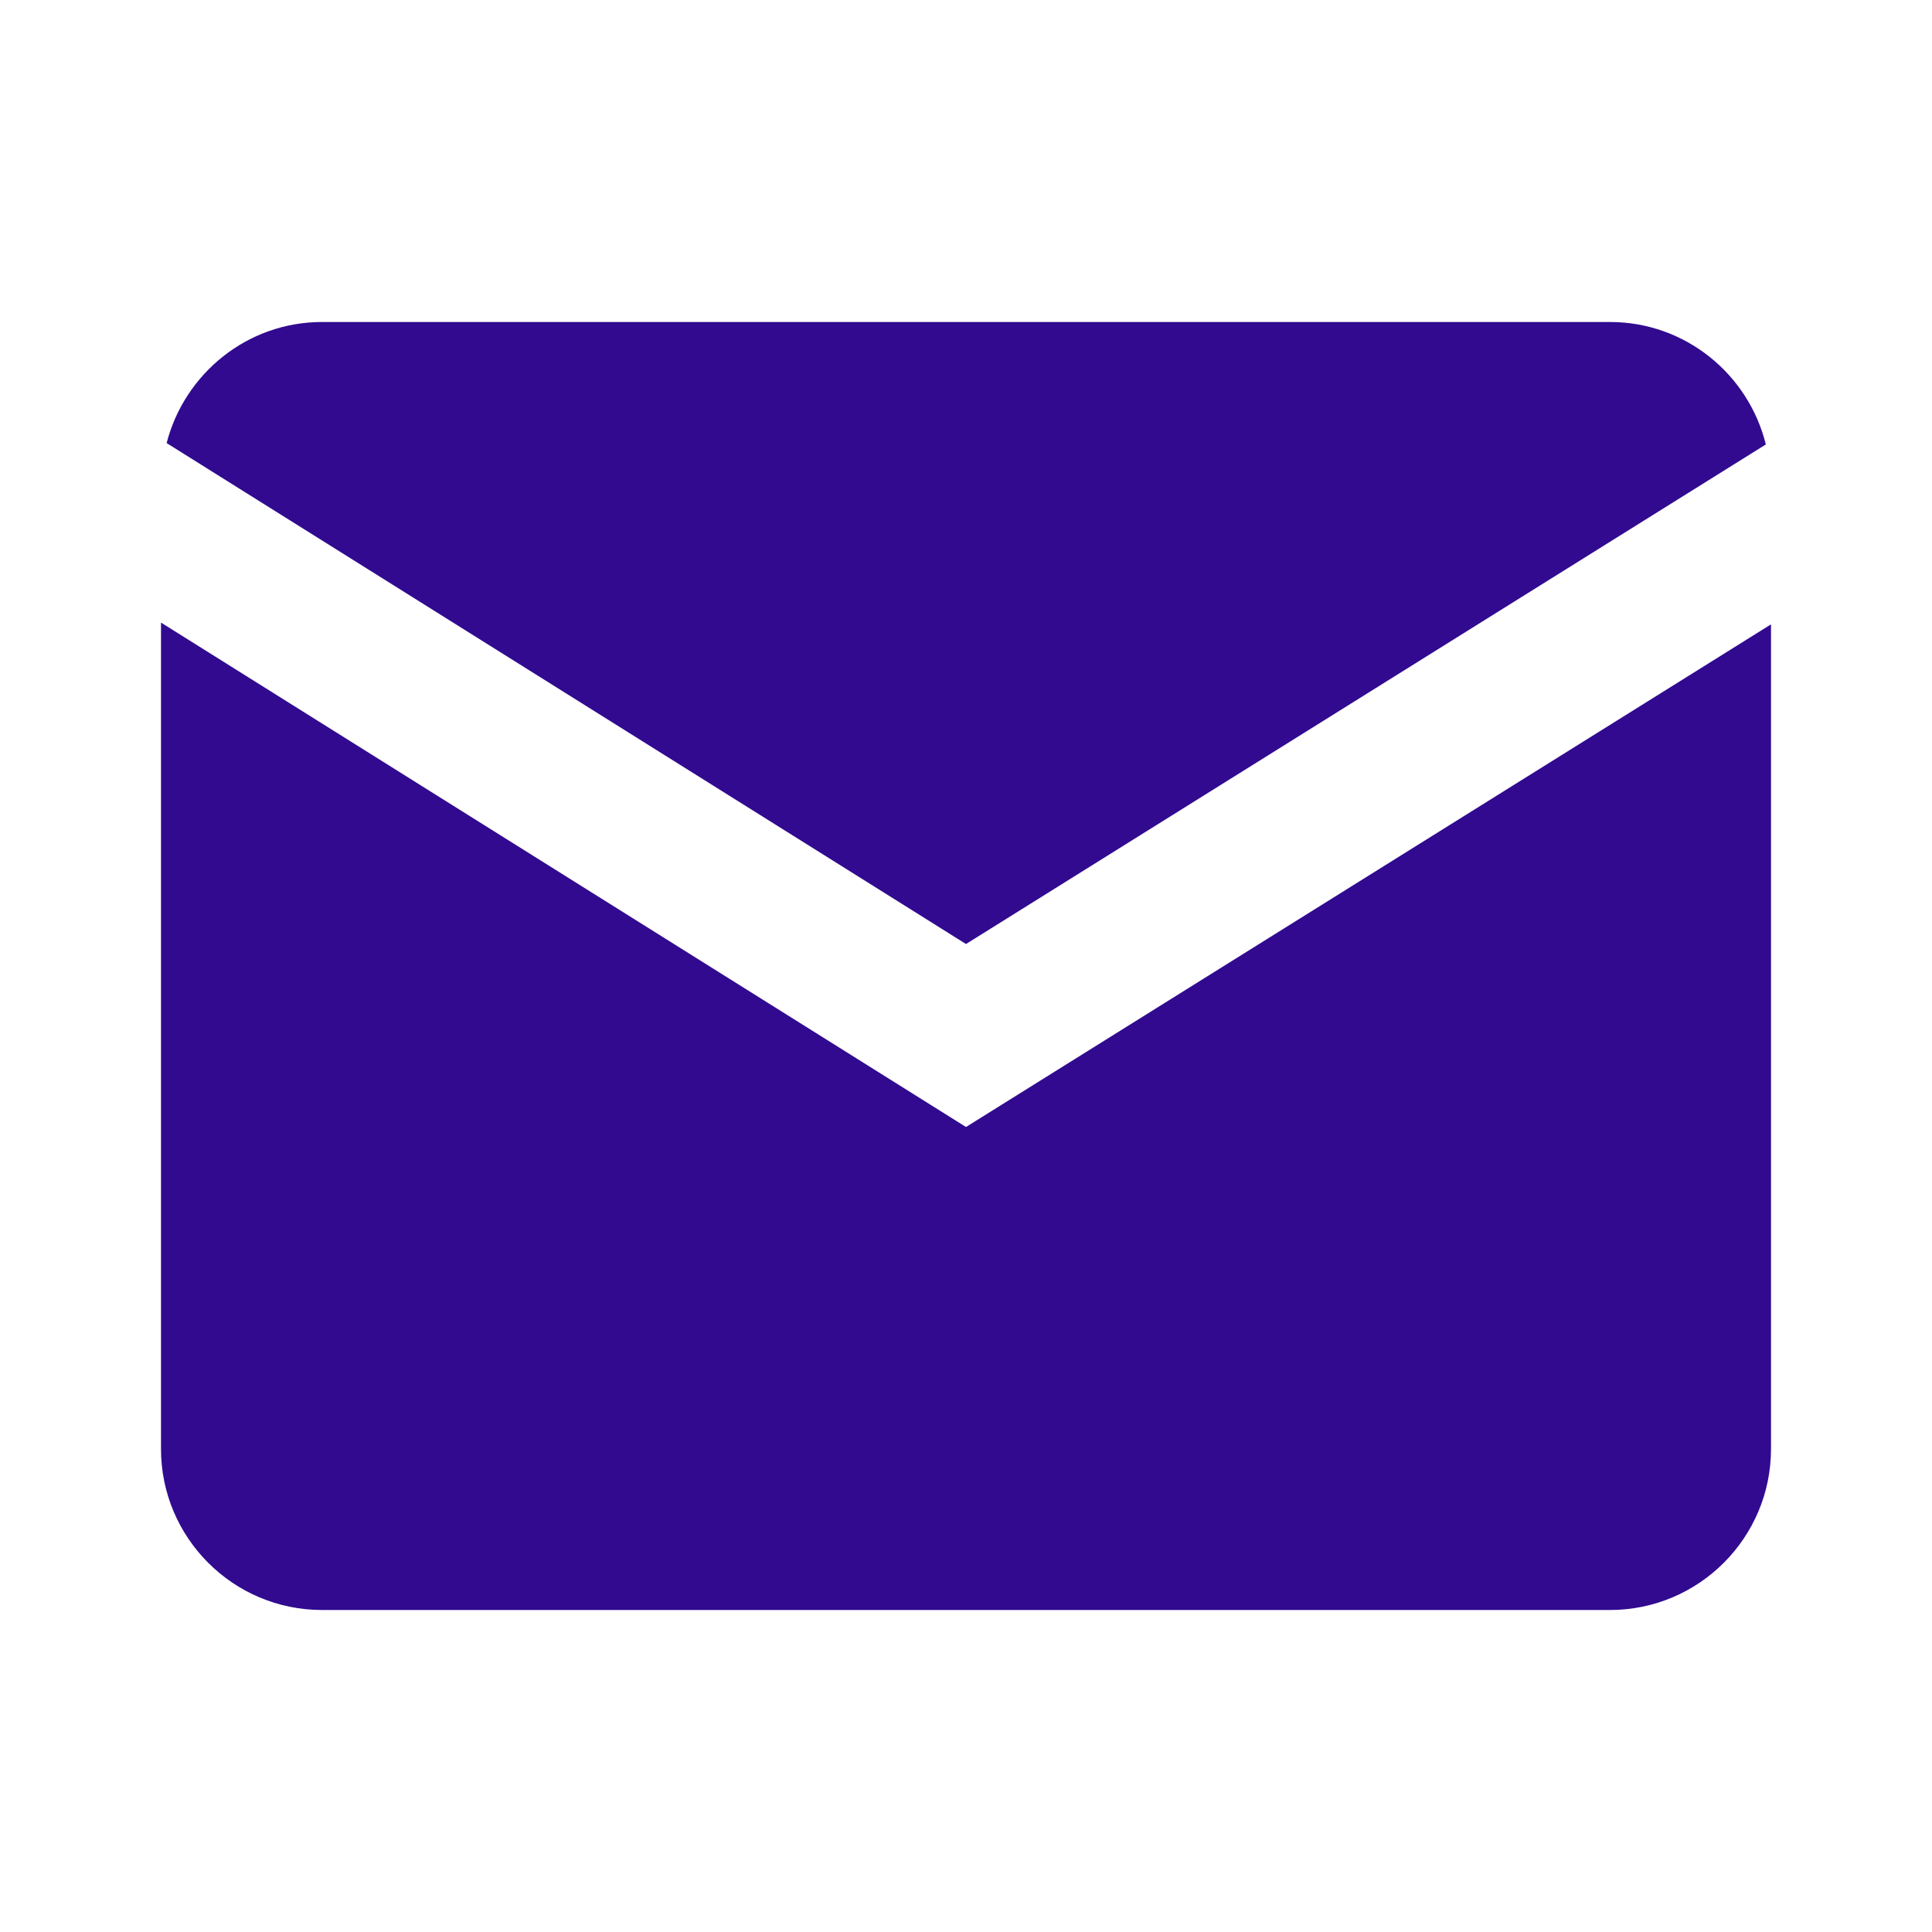
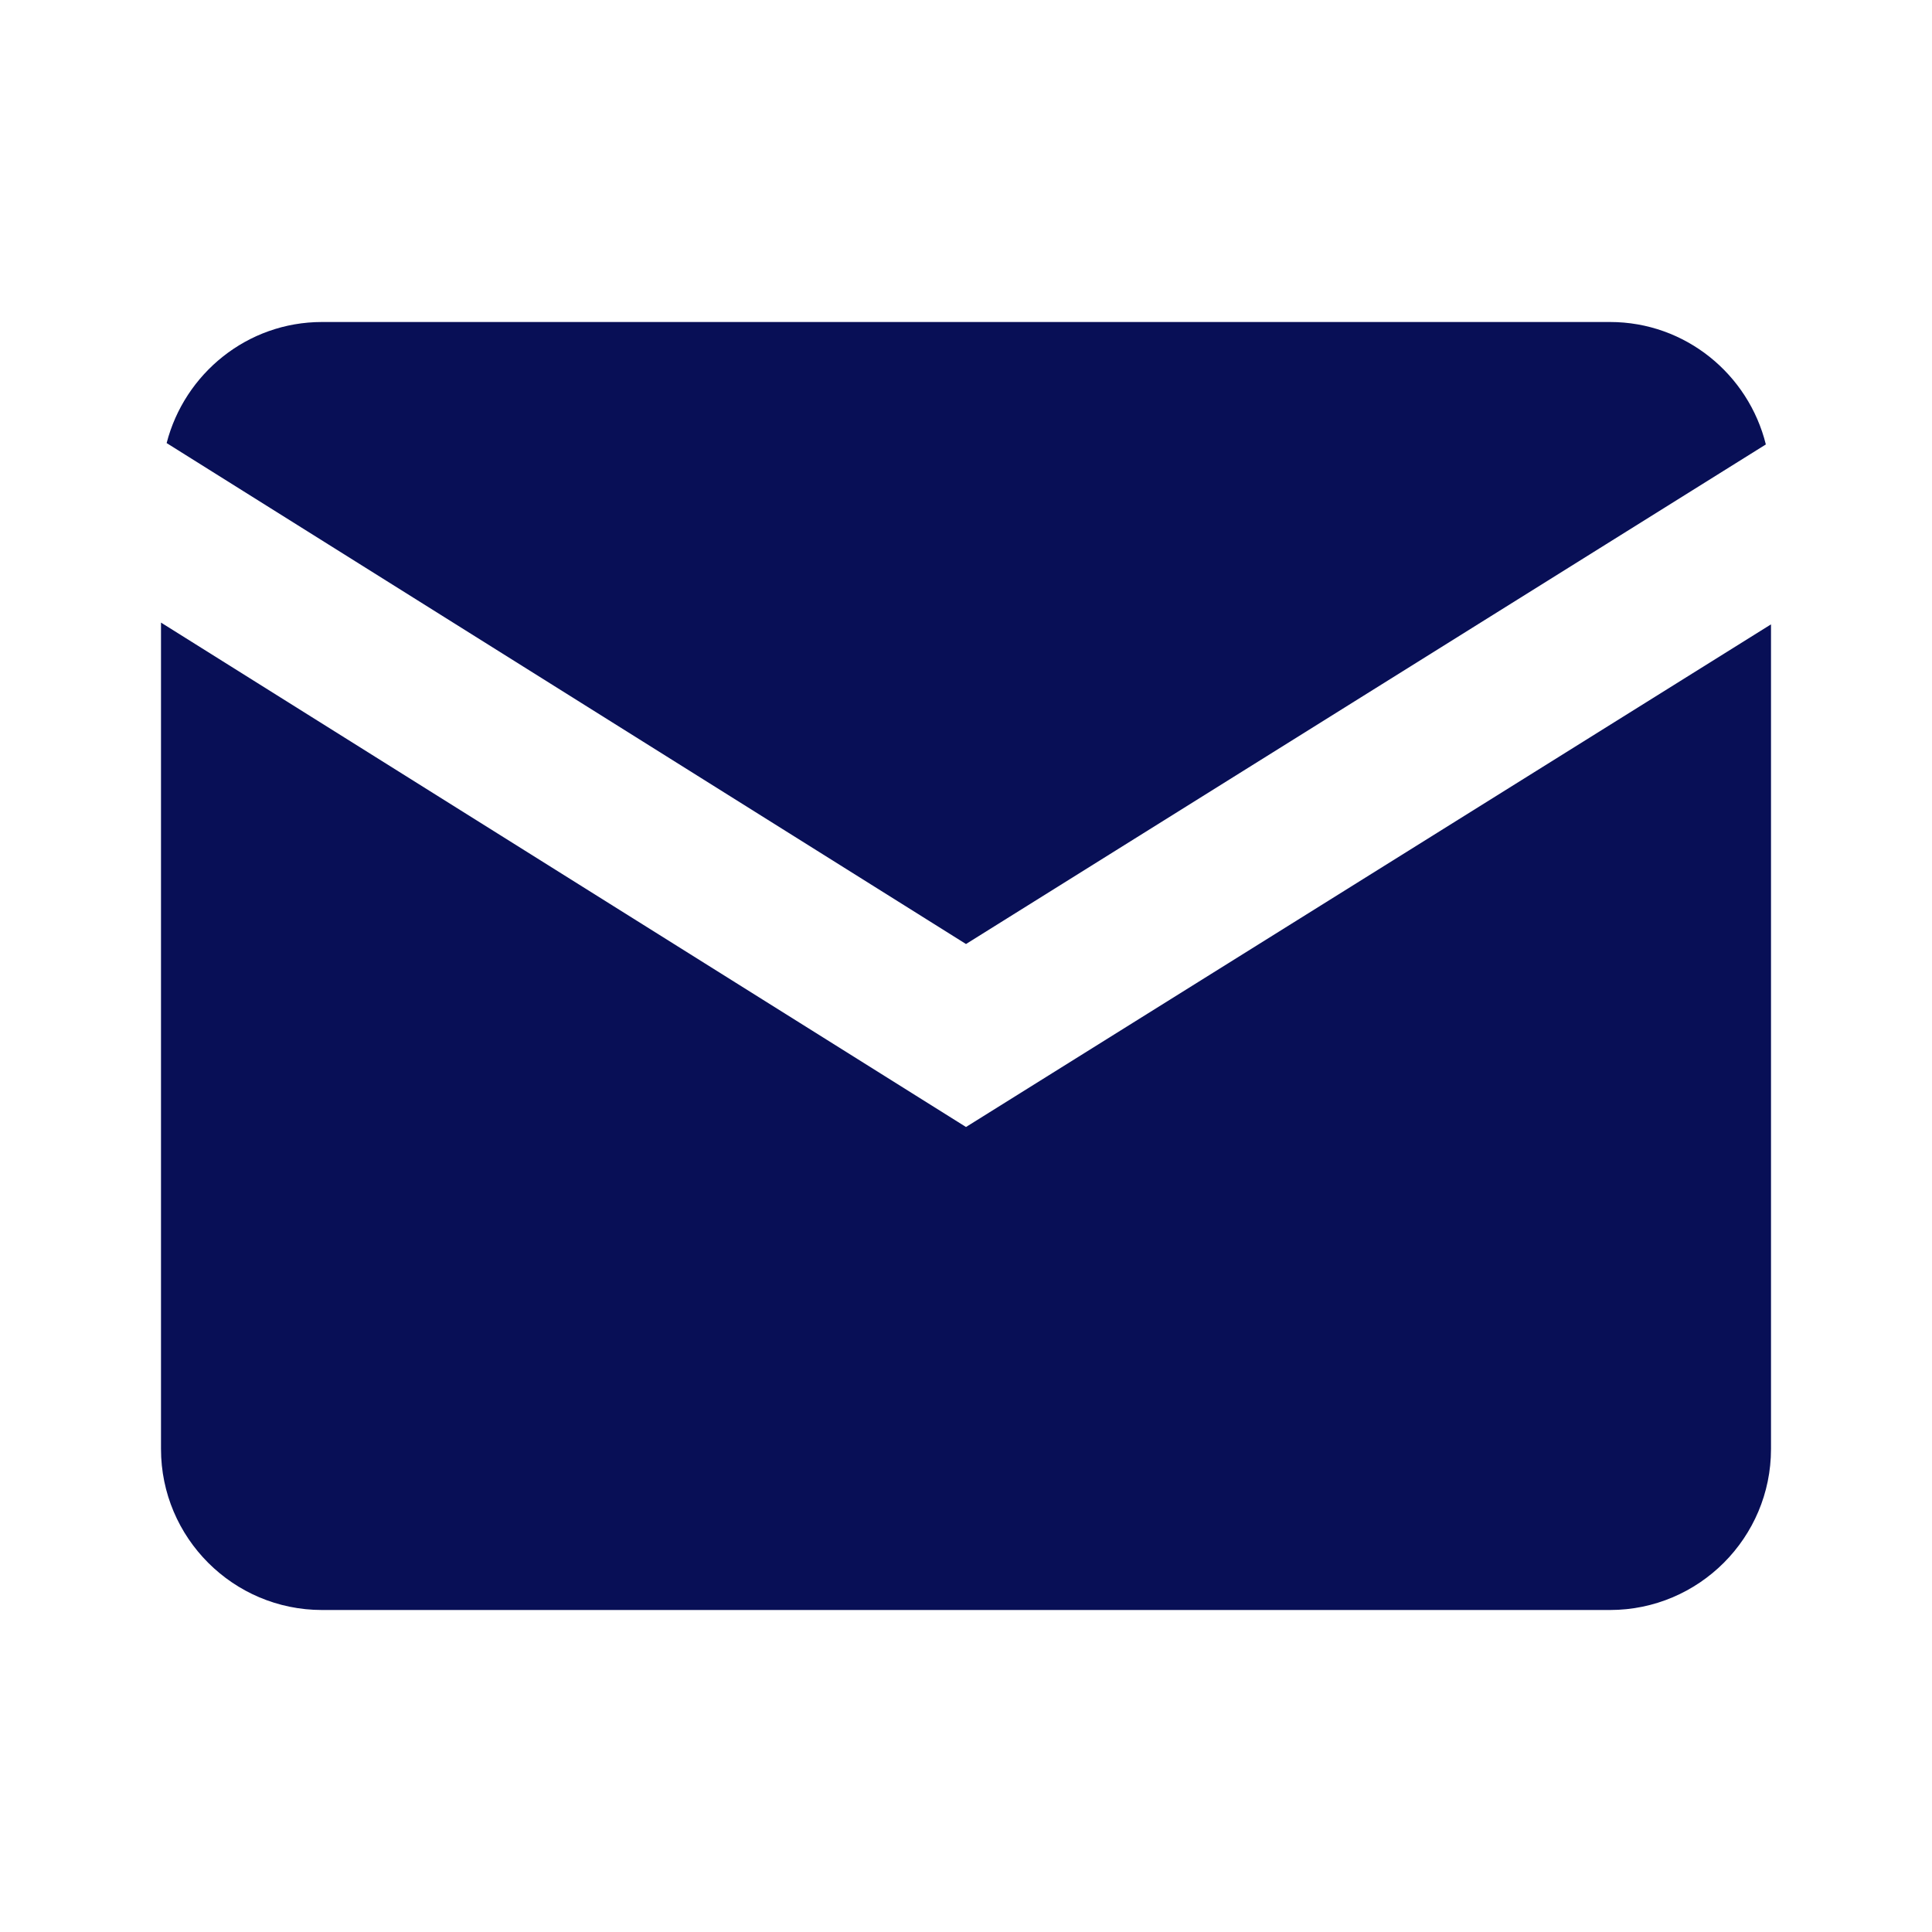
<svg xmlns="http://www.w3.org/2000/svg" width="24" height="24" viewBox="0 0 24 24" fill="none">
-   <path fill-rule="evenodd" clip-rule="evenodd" d="M2.07 5.504C2.292 4.643 3.07 4 4 4H20C20.937 4 21.72 4.65 21.936 5.521L12 11.727L2.07 5.504ZM4 20C2.897 20 2 19.103 2 18V7.734L12 14L22 7.756V18C22 19.103 21.103 20 20 20H4Z" fill="#310A90" />
+   <path fill-rule="evenodd" clip-rule="evenodd" d="M2.07 5.504C2.292 4.643 3.07 4 4 4H20C20.937 4 21.72 4.65 21.936 5.521L12 11.727L2.07 5.504ZM4 20C2.897 20 2 19.103 2 18V7.734L12 14L22 7.756V18C22 19.103 21.103 20 20 20H4Z" fill="#080F56" />
</svg>
